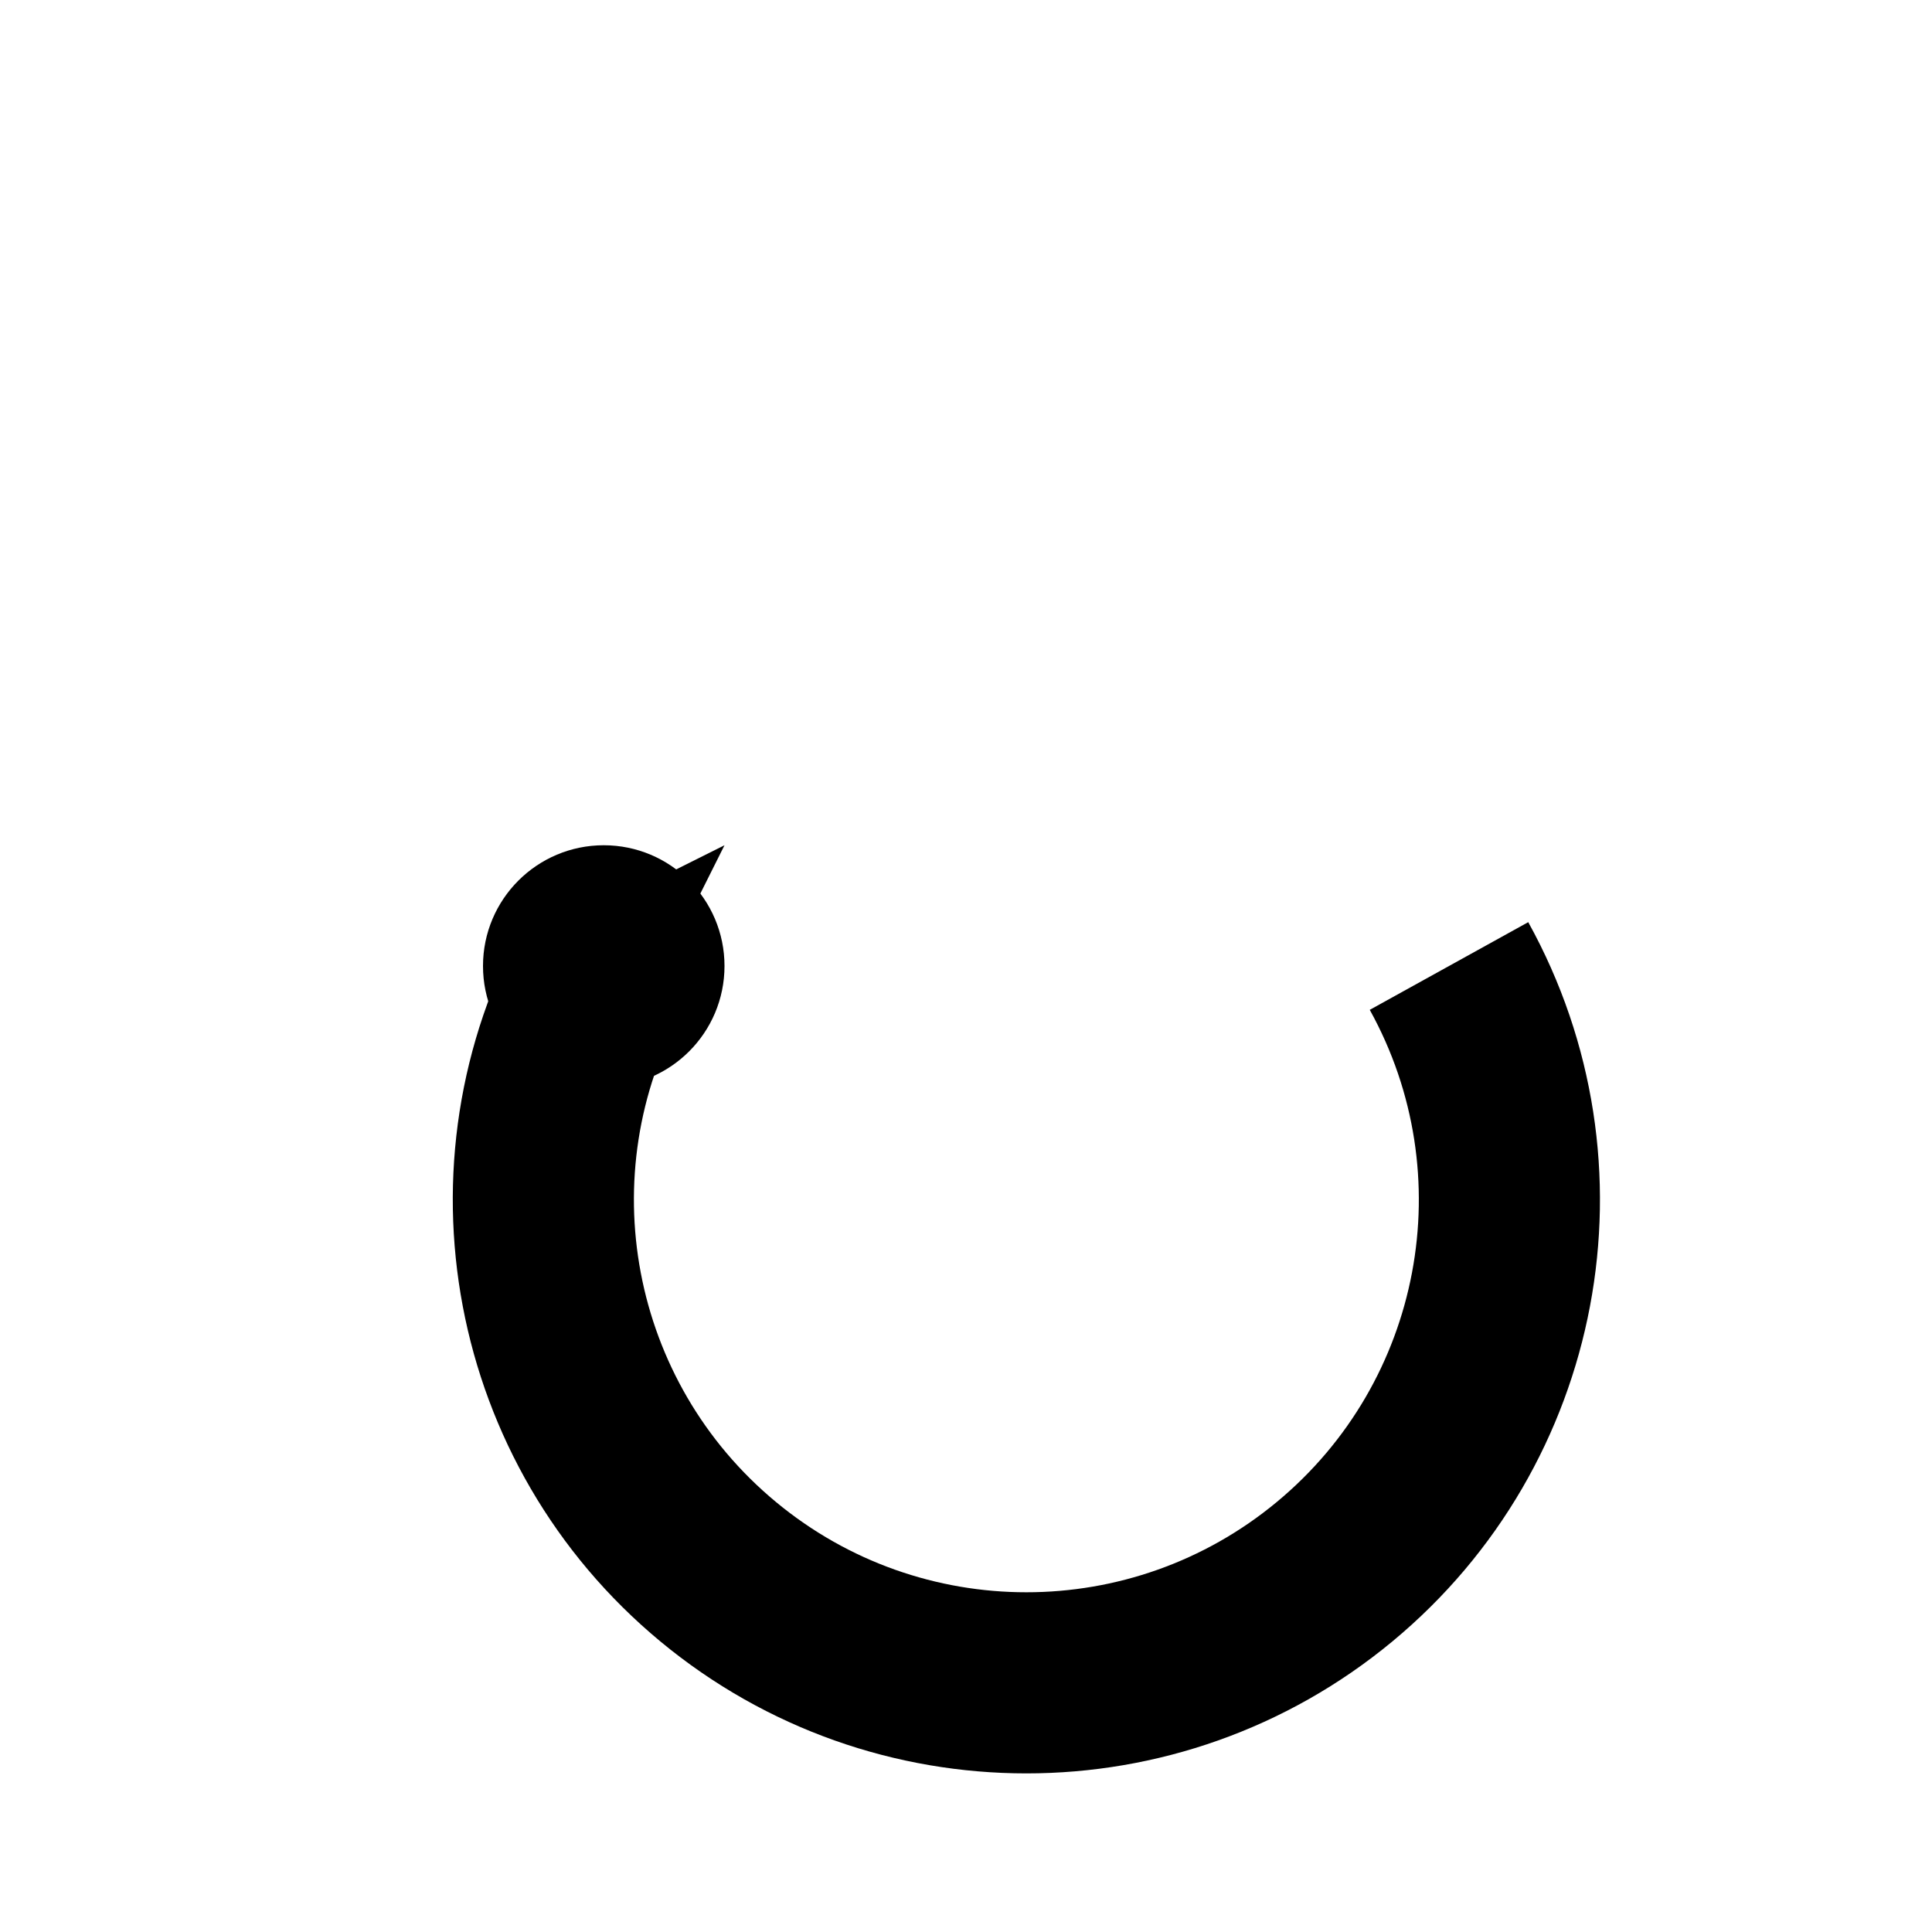
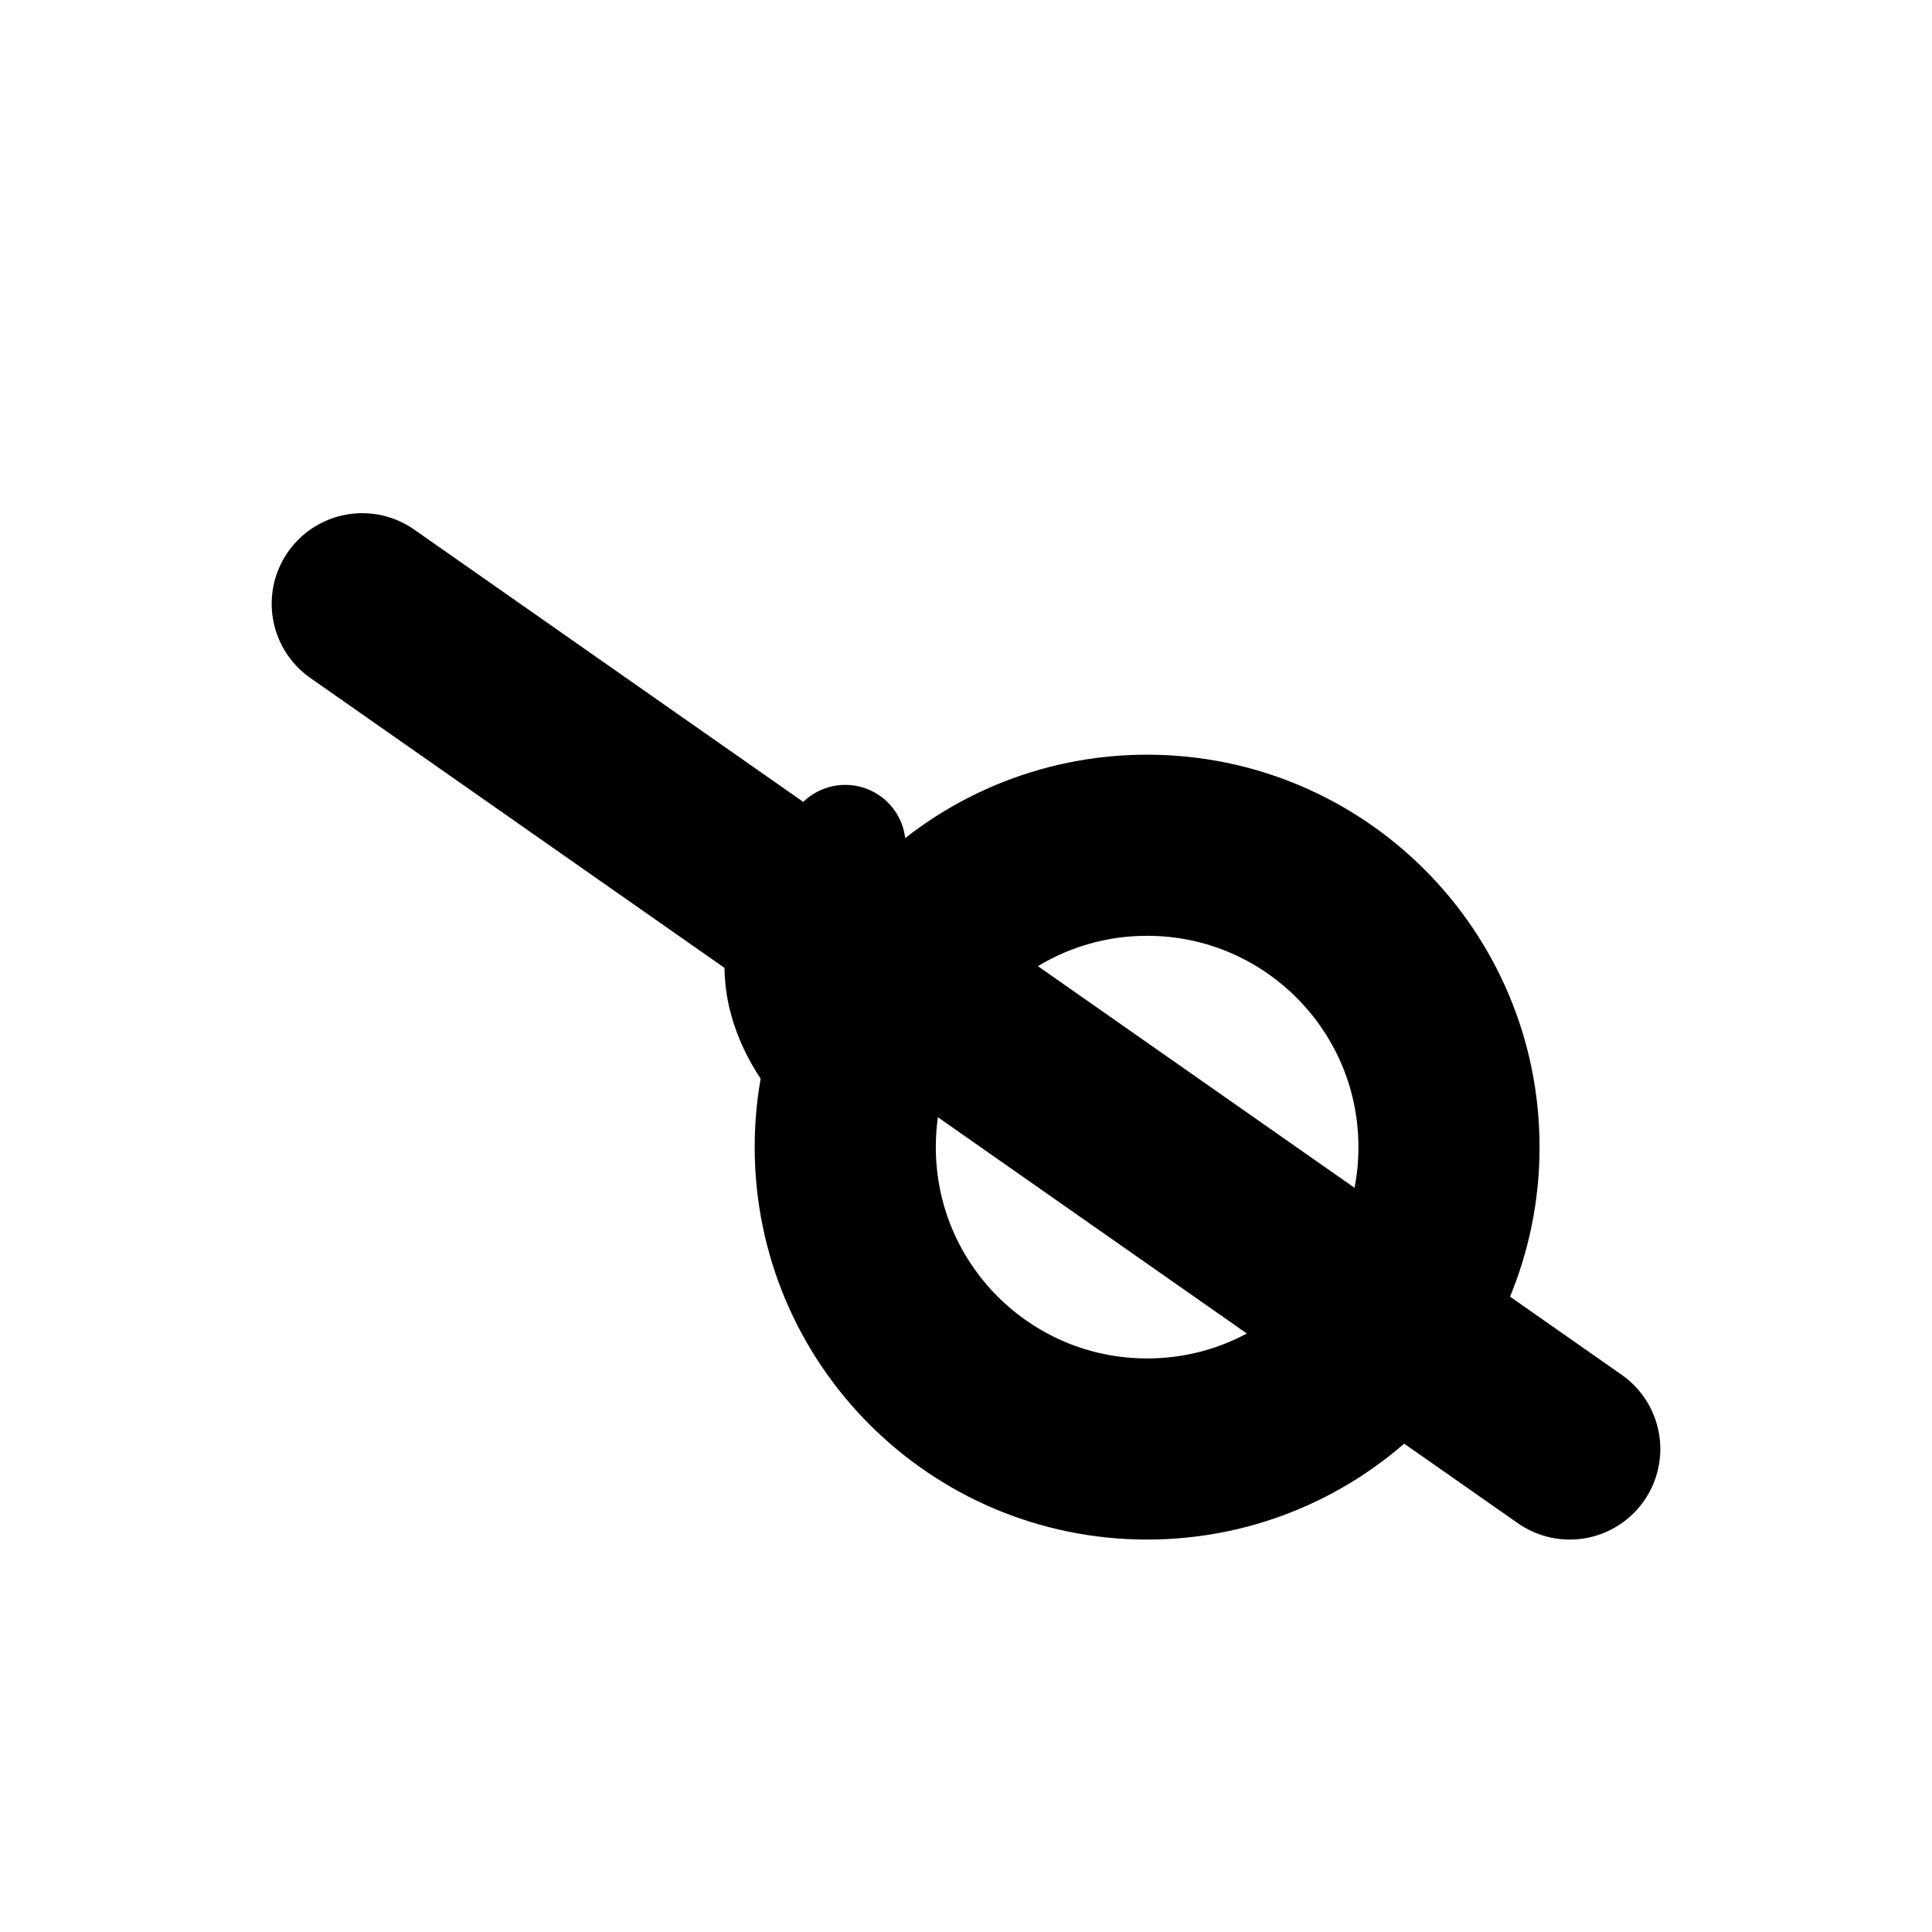
<svg xmlns="http://www.w3.org/2000/svg" width="64" height="64" viewBox="0 0 64 64">
-   <path d="M48 32 A16 16 0 1 1 20 32" fill="none" stroke="black" stroke-width="6" />
-   <polygon points="24,28 16,32 20,36" fill="black" />
-   <circle cx="20" cy="32" r="4" fill="black" />
+   <line x1="12" y1="20" x2="52" y2="48" stroke="black" stroke-width="6" stroke-linecap="round" />
+   <circle cx="38" cy="38" r="10" fill="none" stroke="black" stroke-width="6" />
+   <path d="M28 28 Q24 32 28 36" fill="none" stroke="black" stroke-width="4" stroke-linecap="round" />
</svg>
